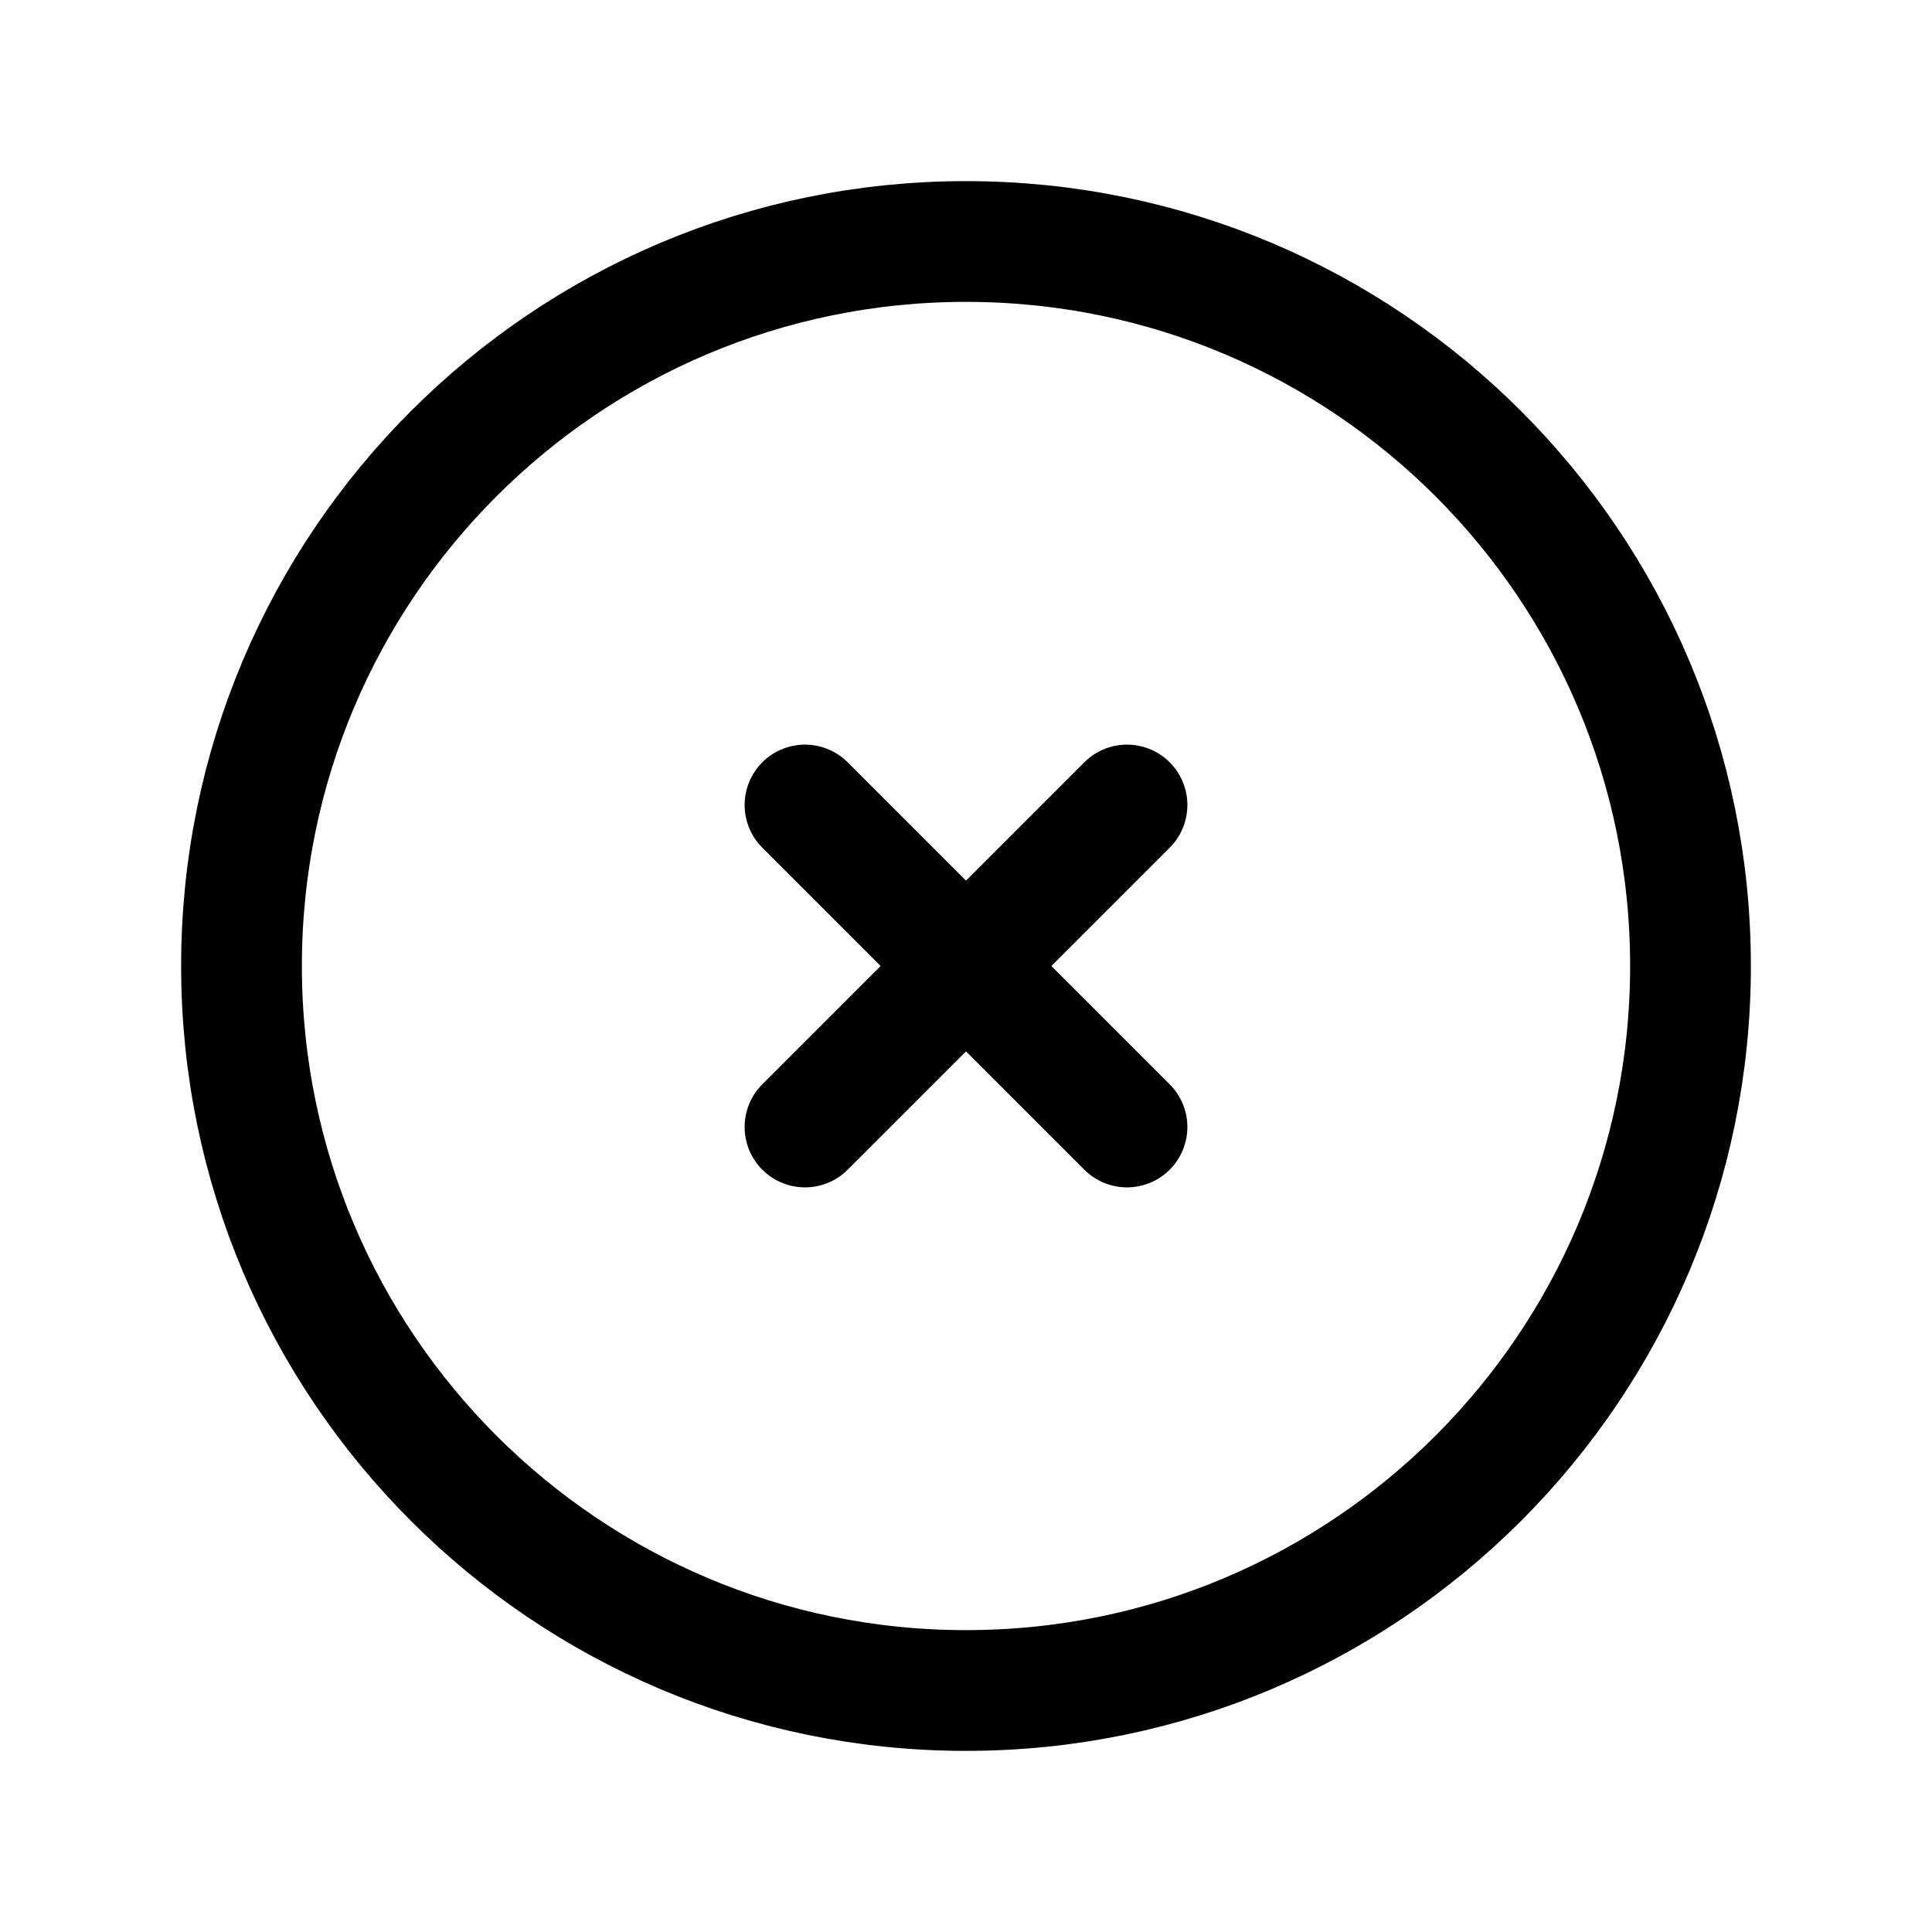
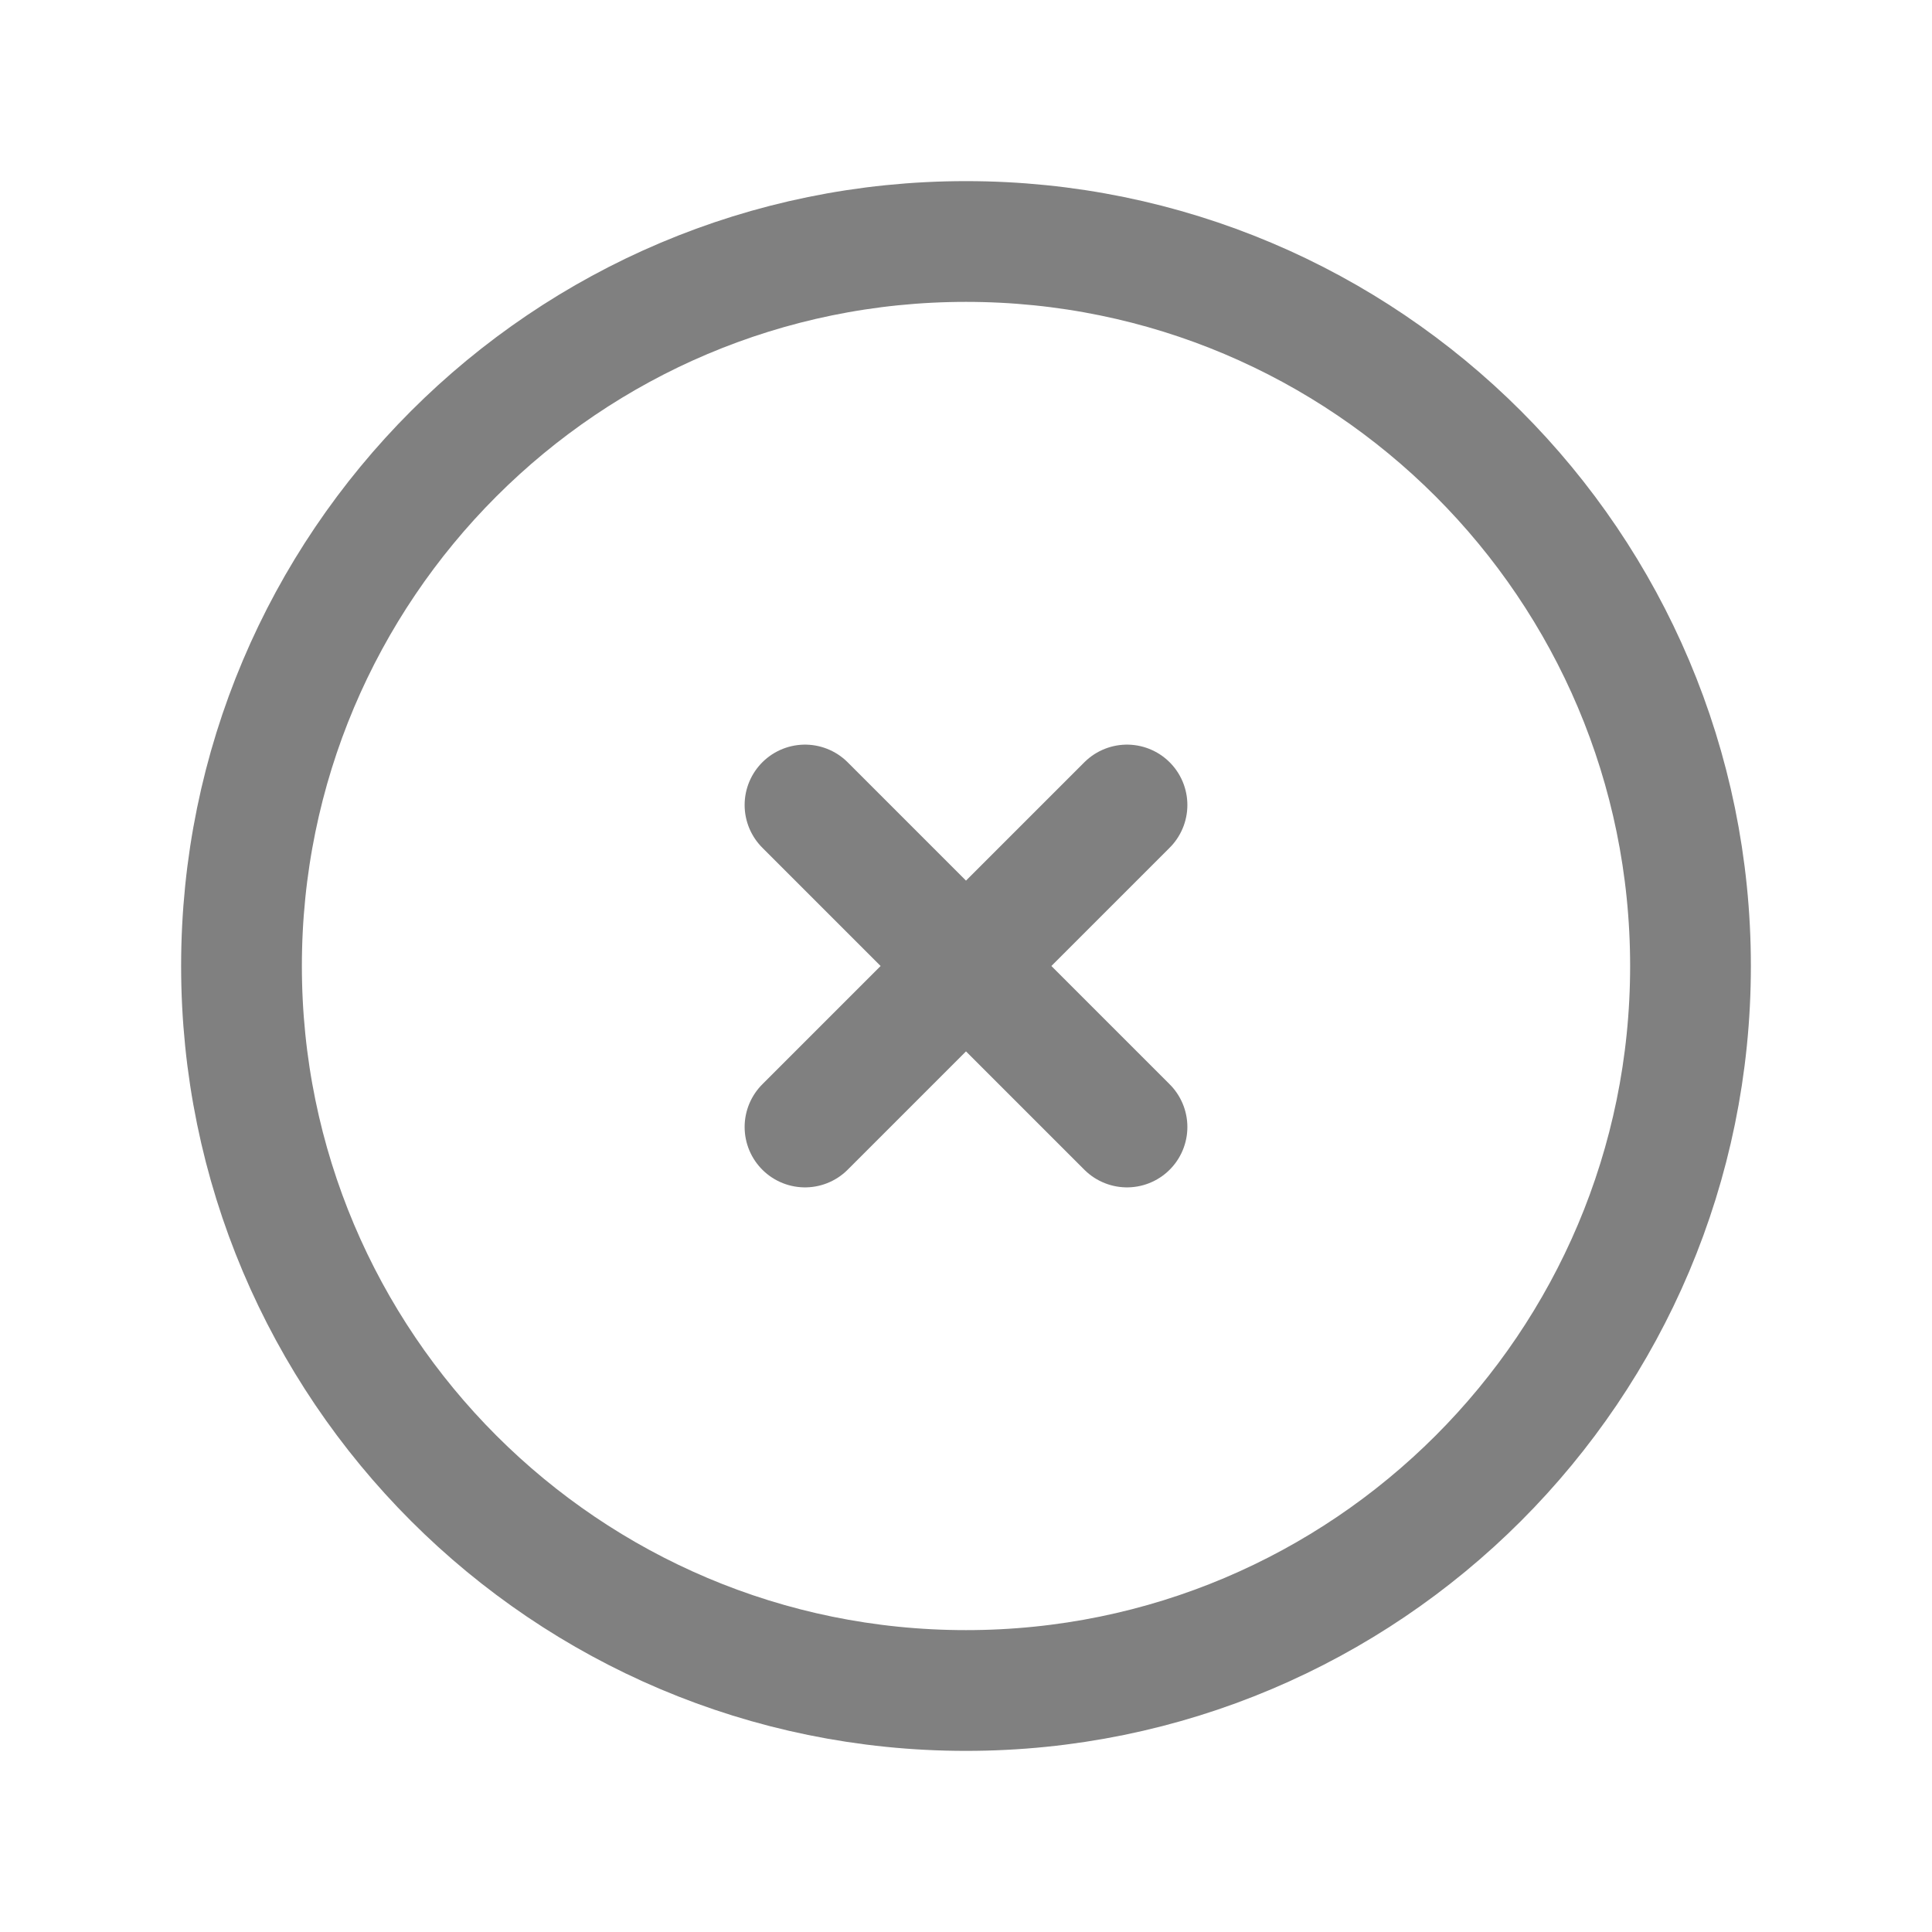
- <svg xmlns="http://www.w3.org/2000/svg" fill="none" viewBox="0 0 24 24" stroke="currentColor">
+ <svg xmlns="http://www.w3.org/2000/svg" fill="none" viewBox="0 0 24 24" stroke="gray">
  <path stroke-linecap="round" stroke-linejoin="round" stroke-width="1.5" d="M10 14l2-2m0 0l2-2m-2 2l-2-2m2 2l2 2m7-2a9 9 0 11-18 0 9 9 0 0118 0z" />
</svg>
